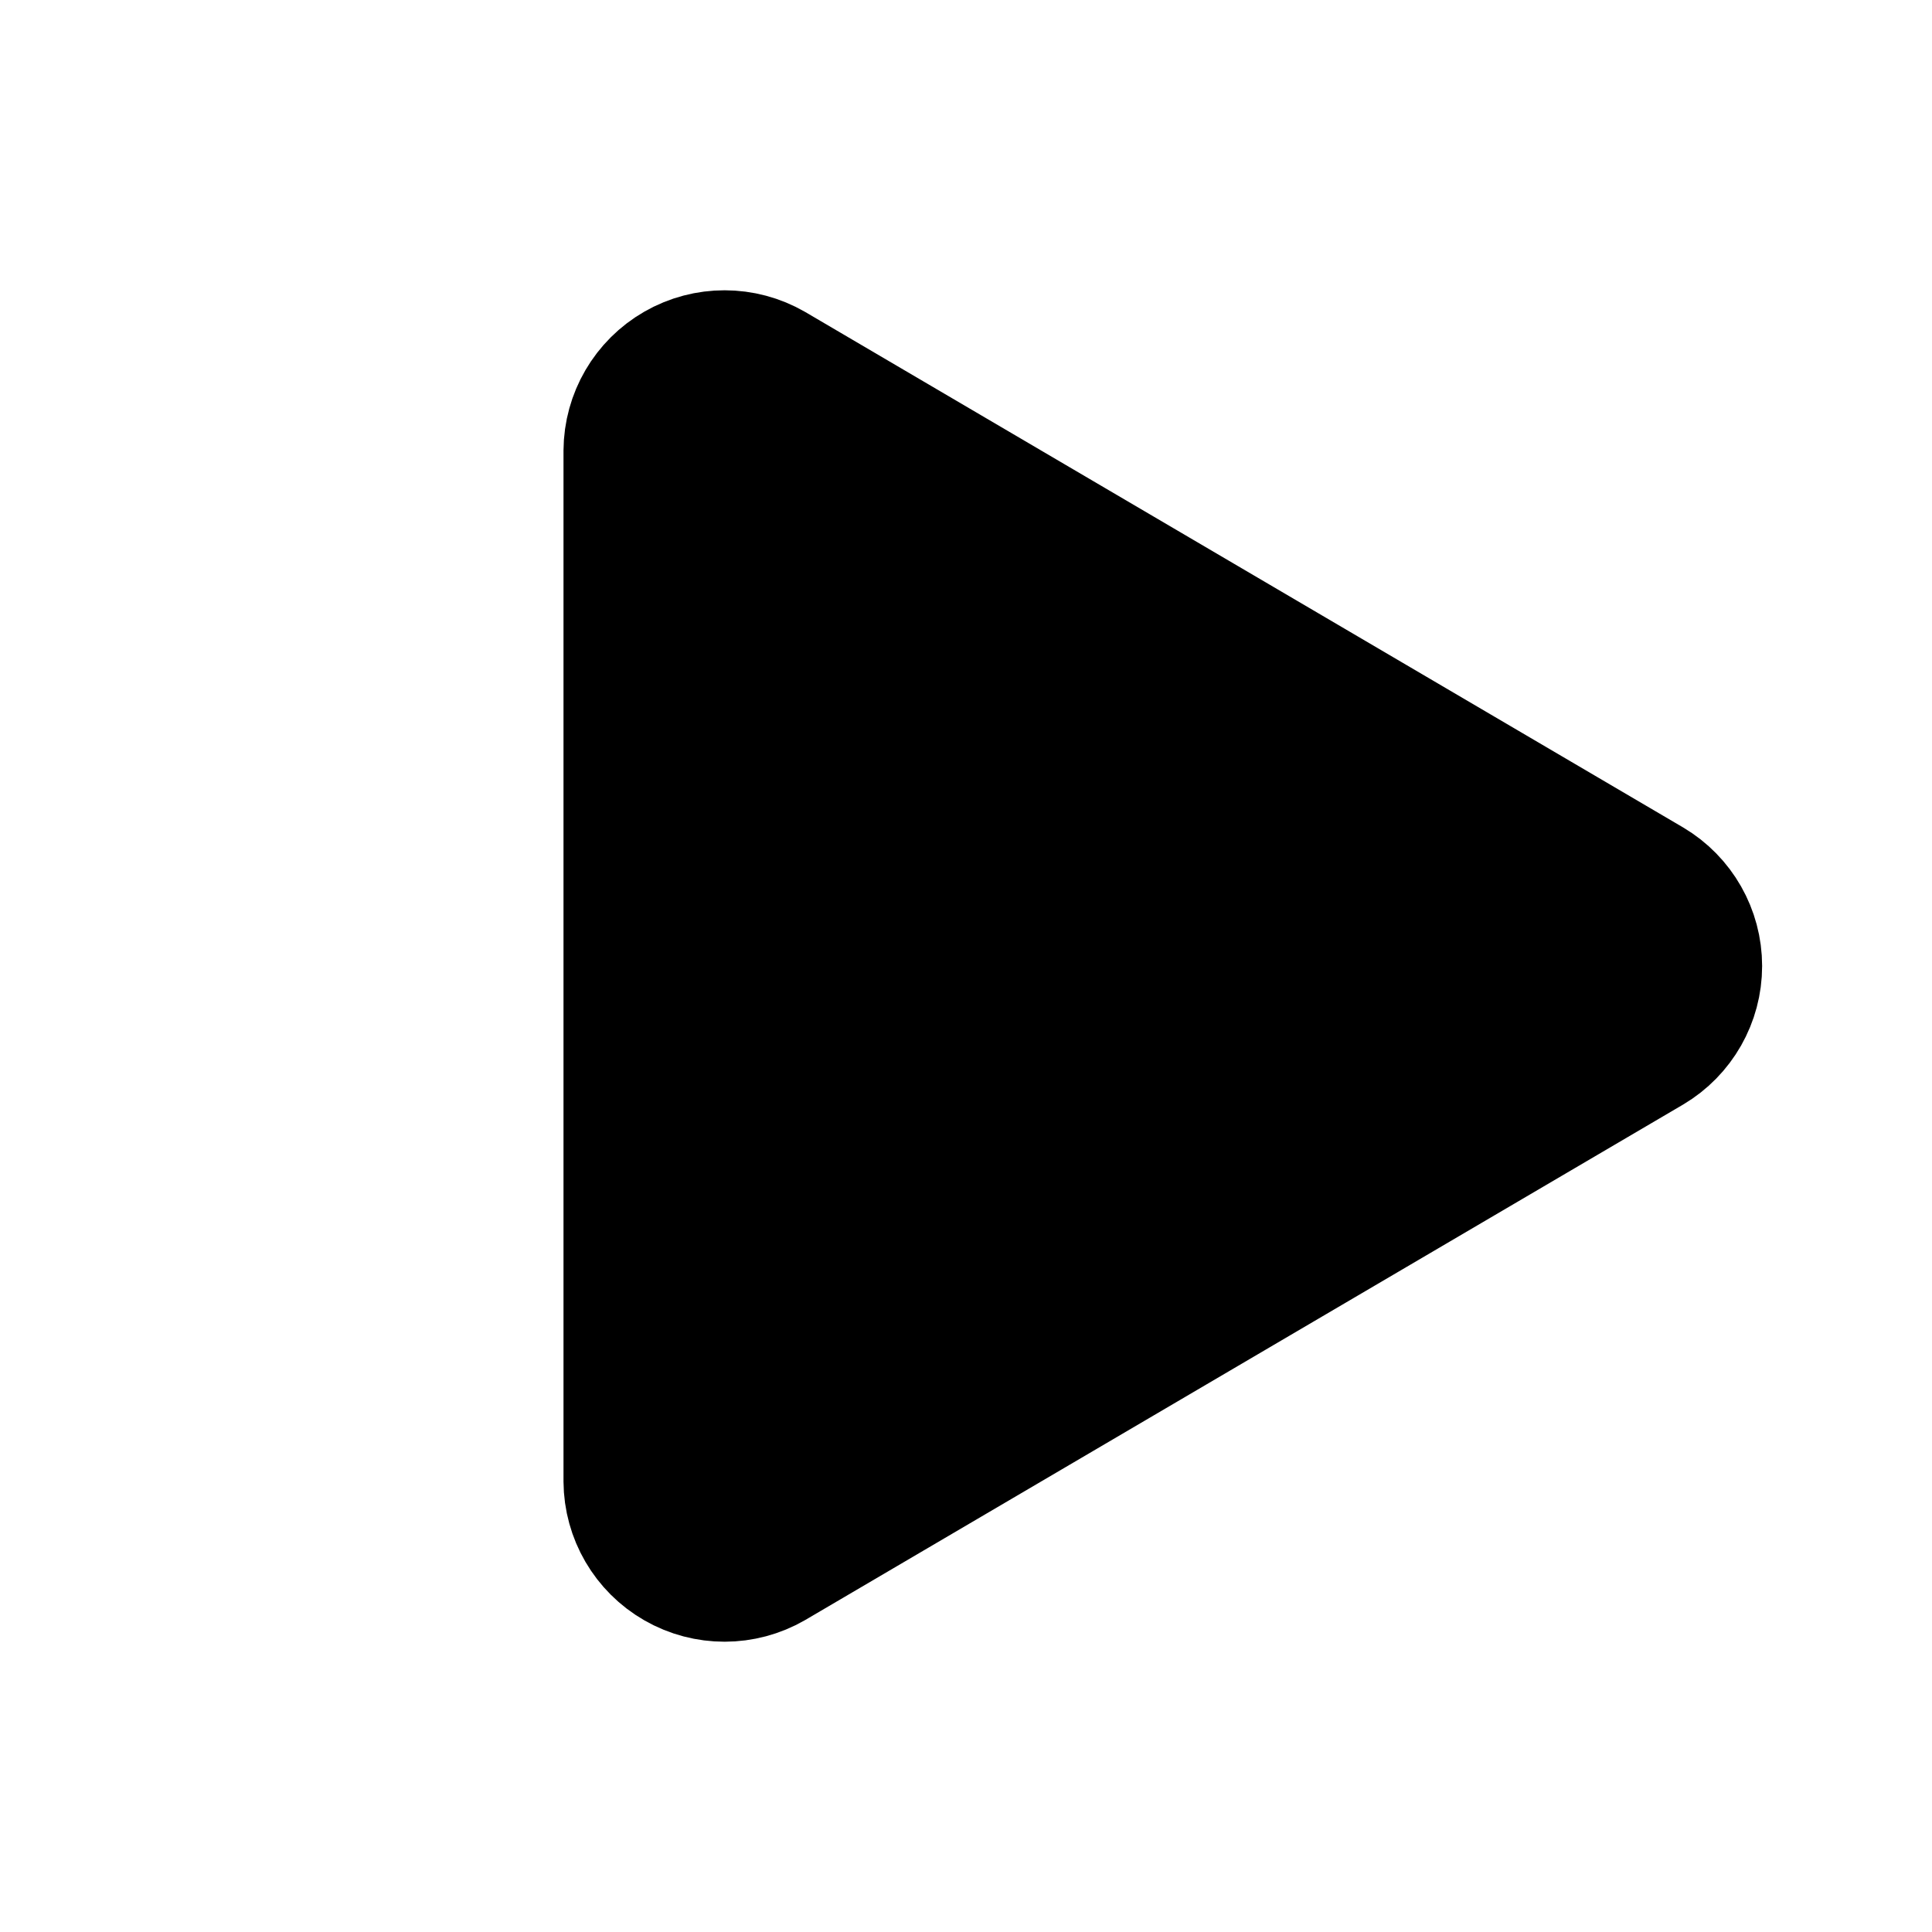
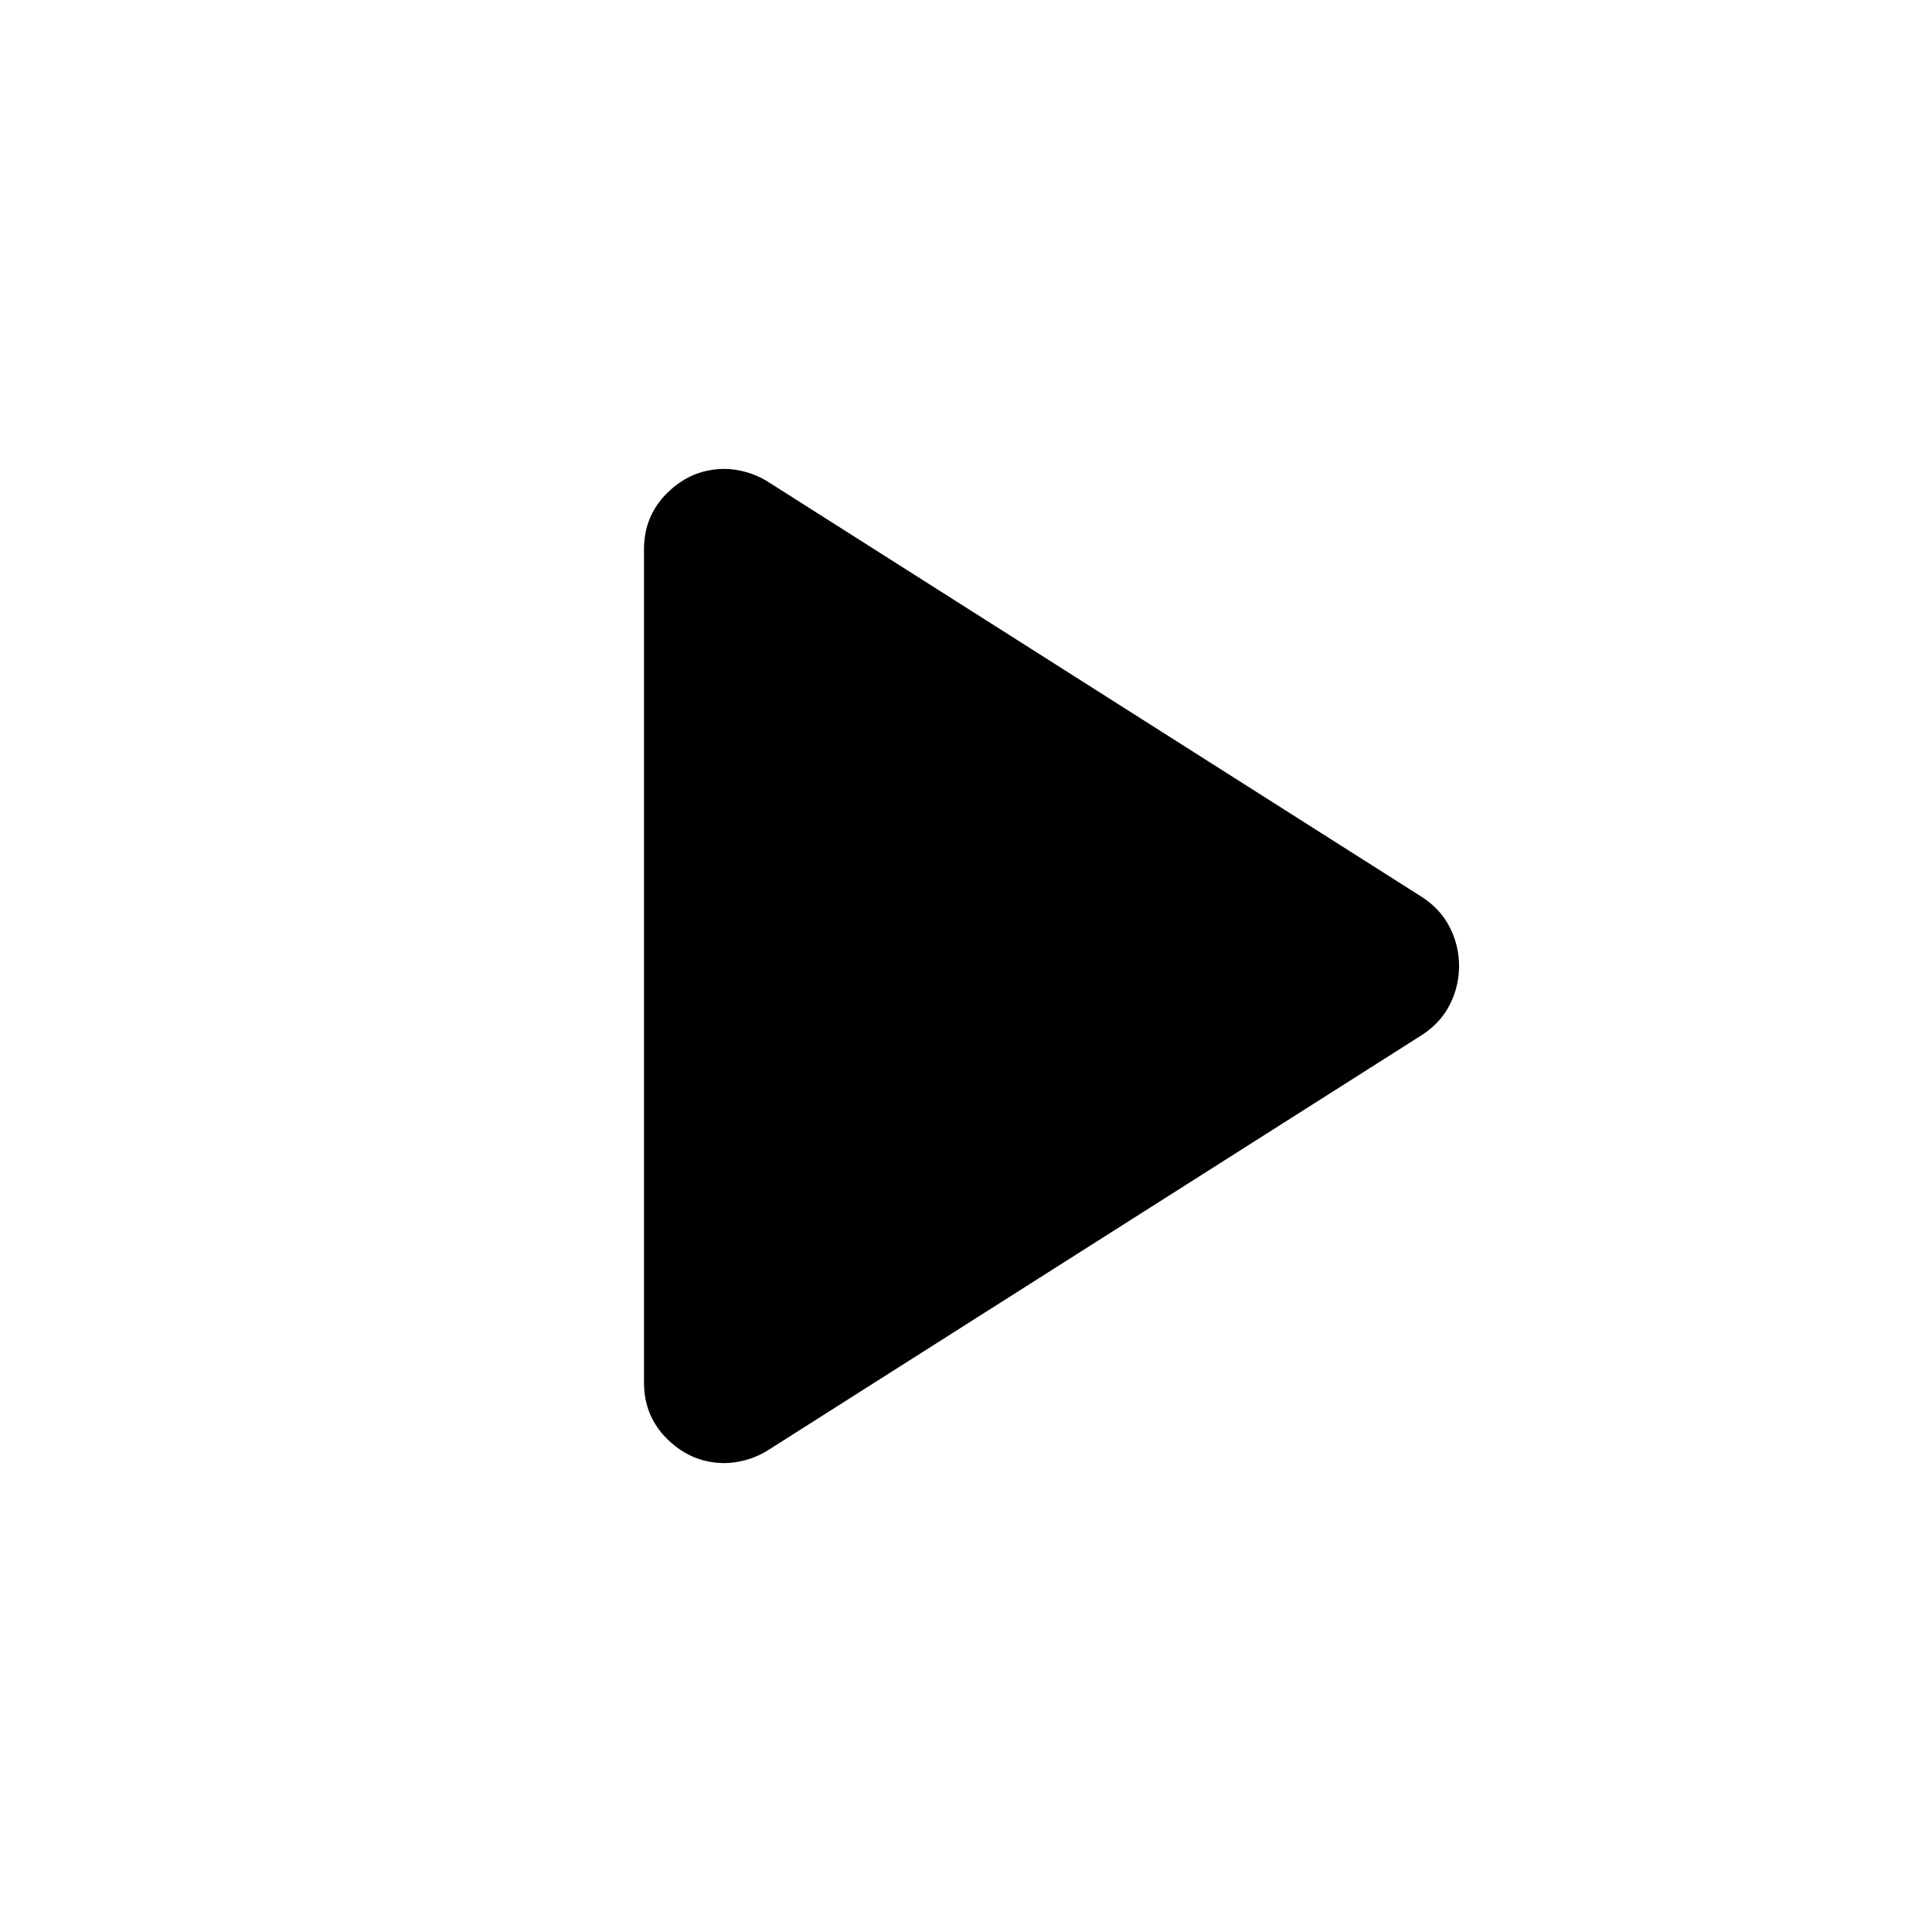
- <svg xmlns="http://www.w3.org/2000/svg" width="24" height="24" viewBox="0 0 24 24" fill="none" stroke="#000" stroke-width="2" stroke-linecap="round" stroke-linejoin="round">
-   <path d="M8 5.6v12.8a1 1 0 0 0 1.5.86l10.9-6.4a1 1 0 0 0 0-1.72L9.5 4.74A1 1 0 0 0 8 5.6z" fill="#000" />
+ <svg xmlns="http://www.w3.org/2000/svg" height="24" viewBox="0 -960 960 960" width="24">
+   <path d="M320-273v-414q0-17 12-28.5t28-11.5q5 0 10.5 1.5T381-721l326 207q9 6 13.5 15t4.5 19q0 10-4.5 19T707-446L381-239q-5 3-10.5 4.5T360-233q-16 0-28-11.5T320-273Z" />
</svg>
